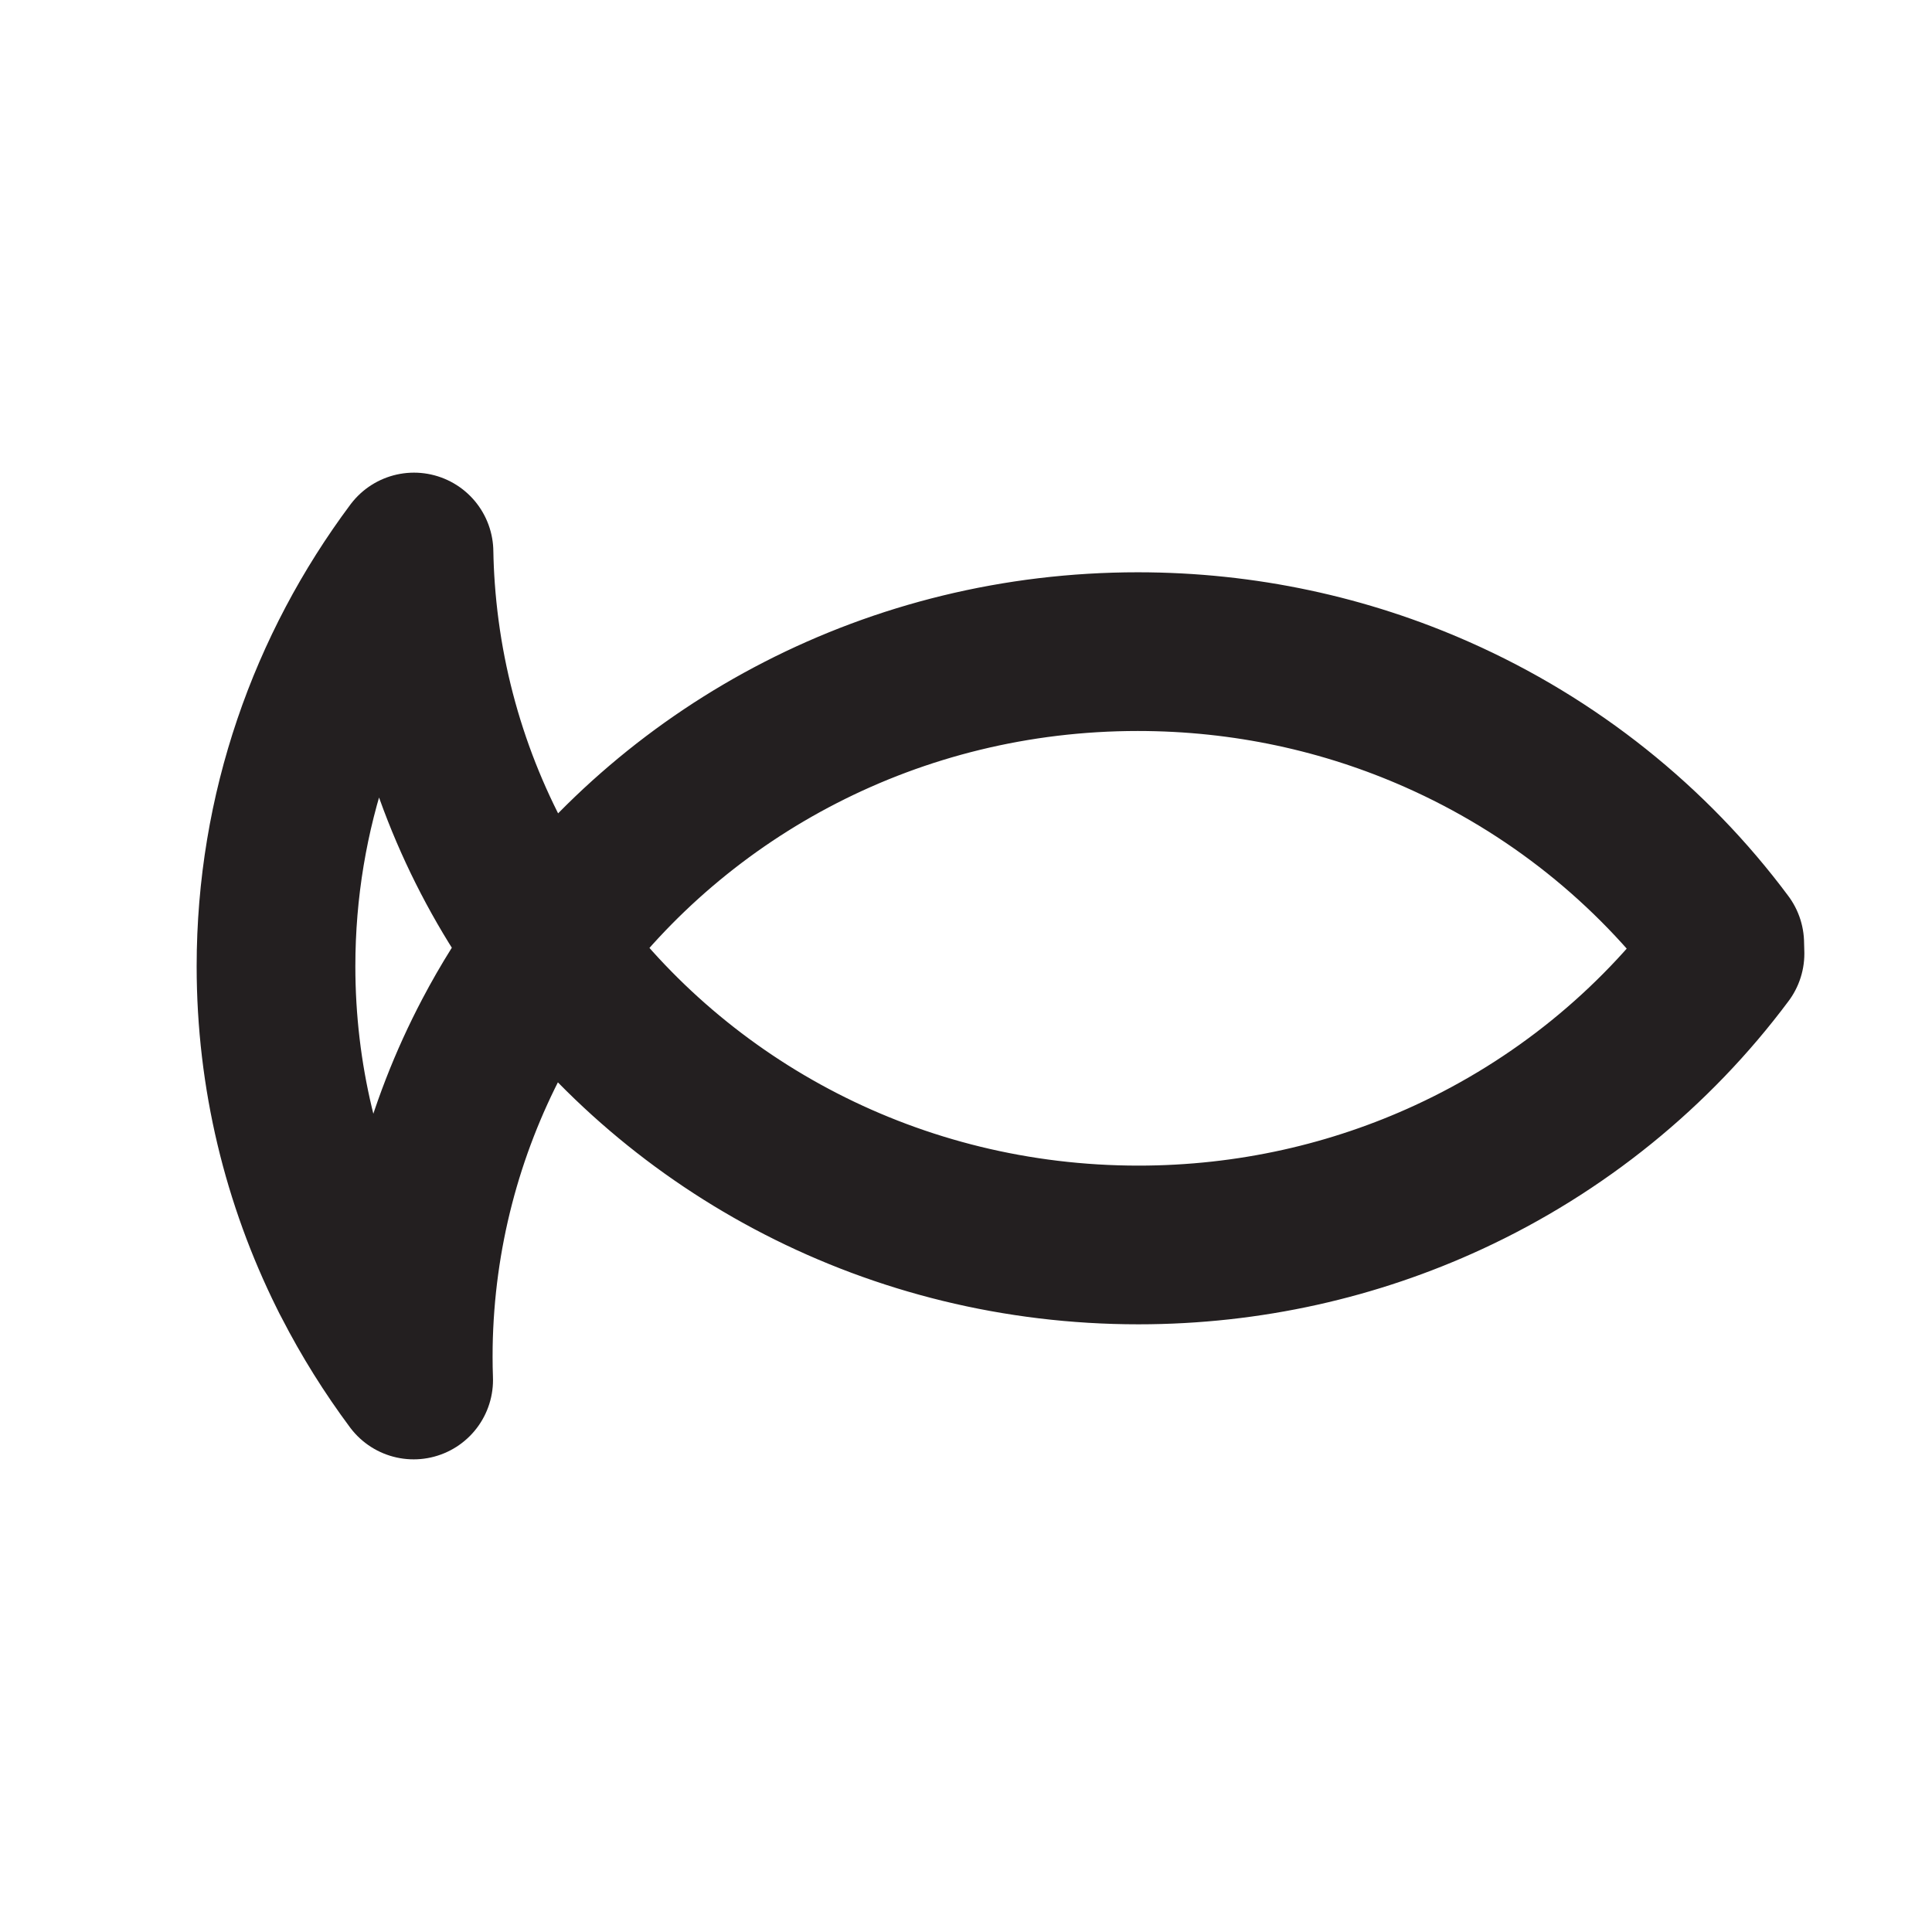
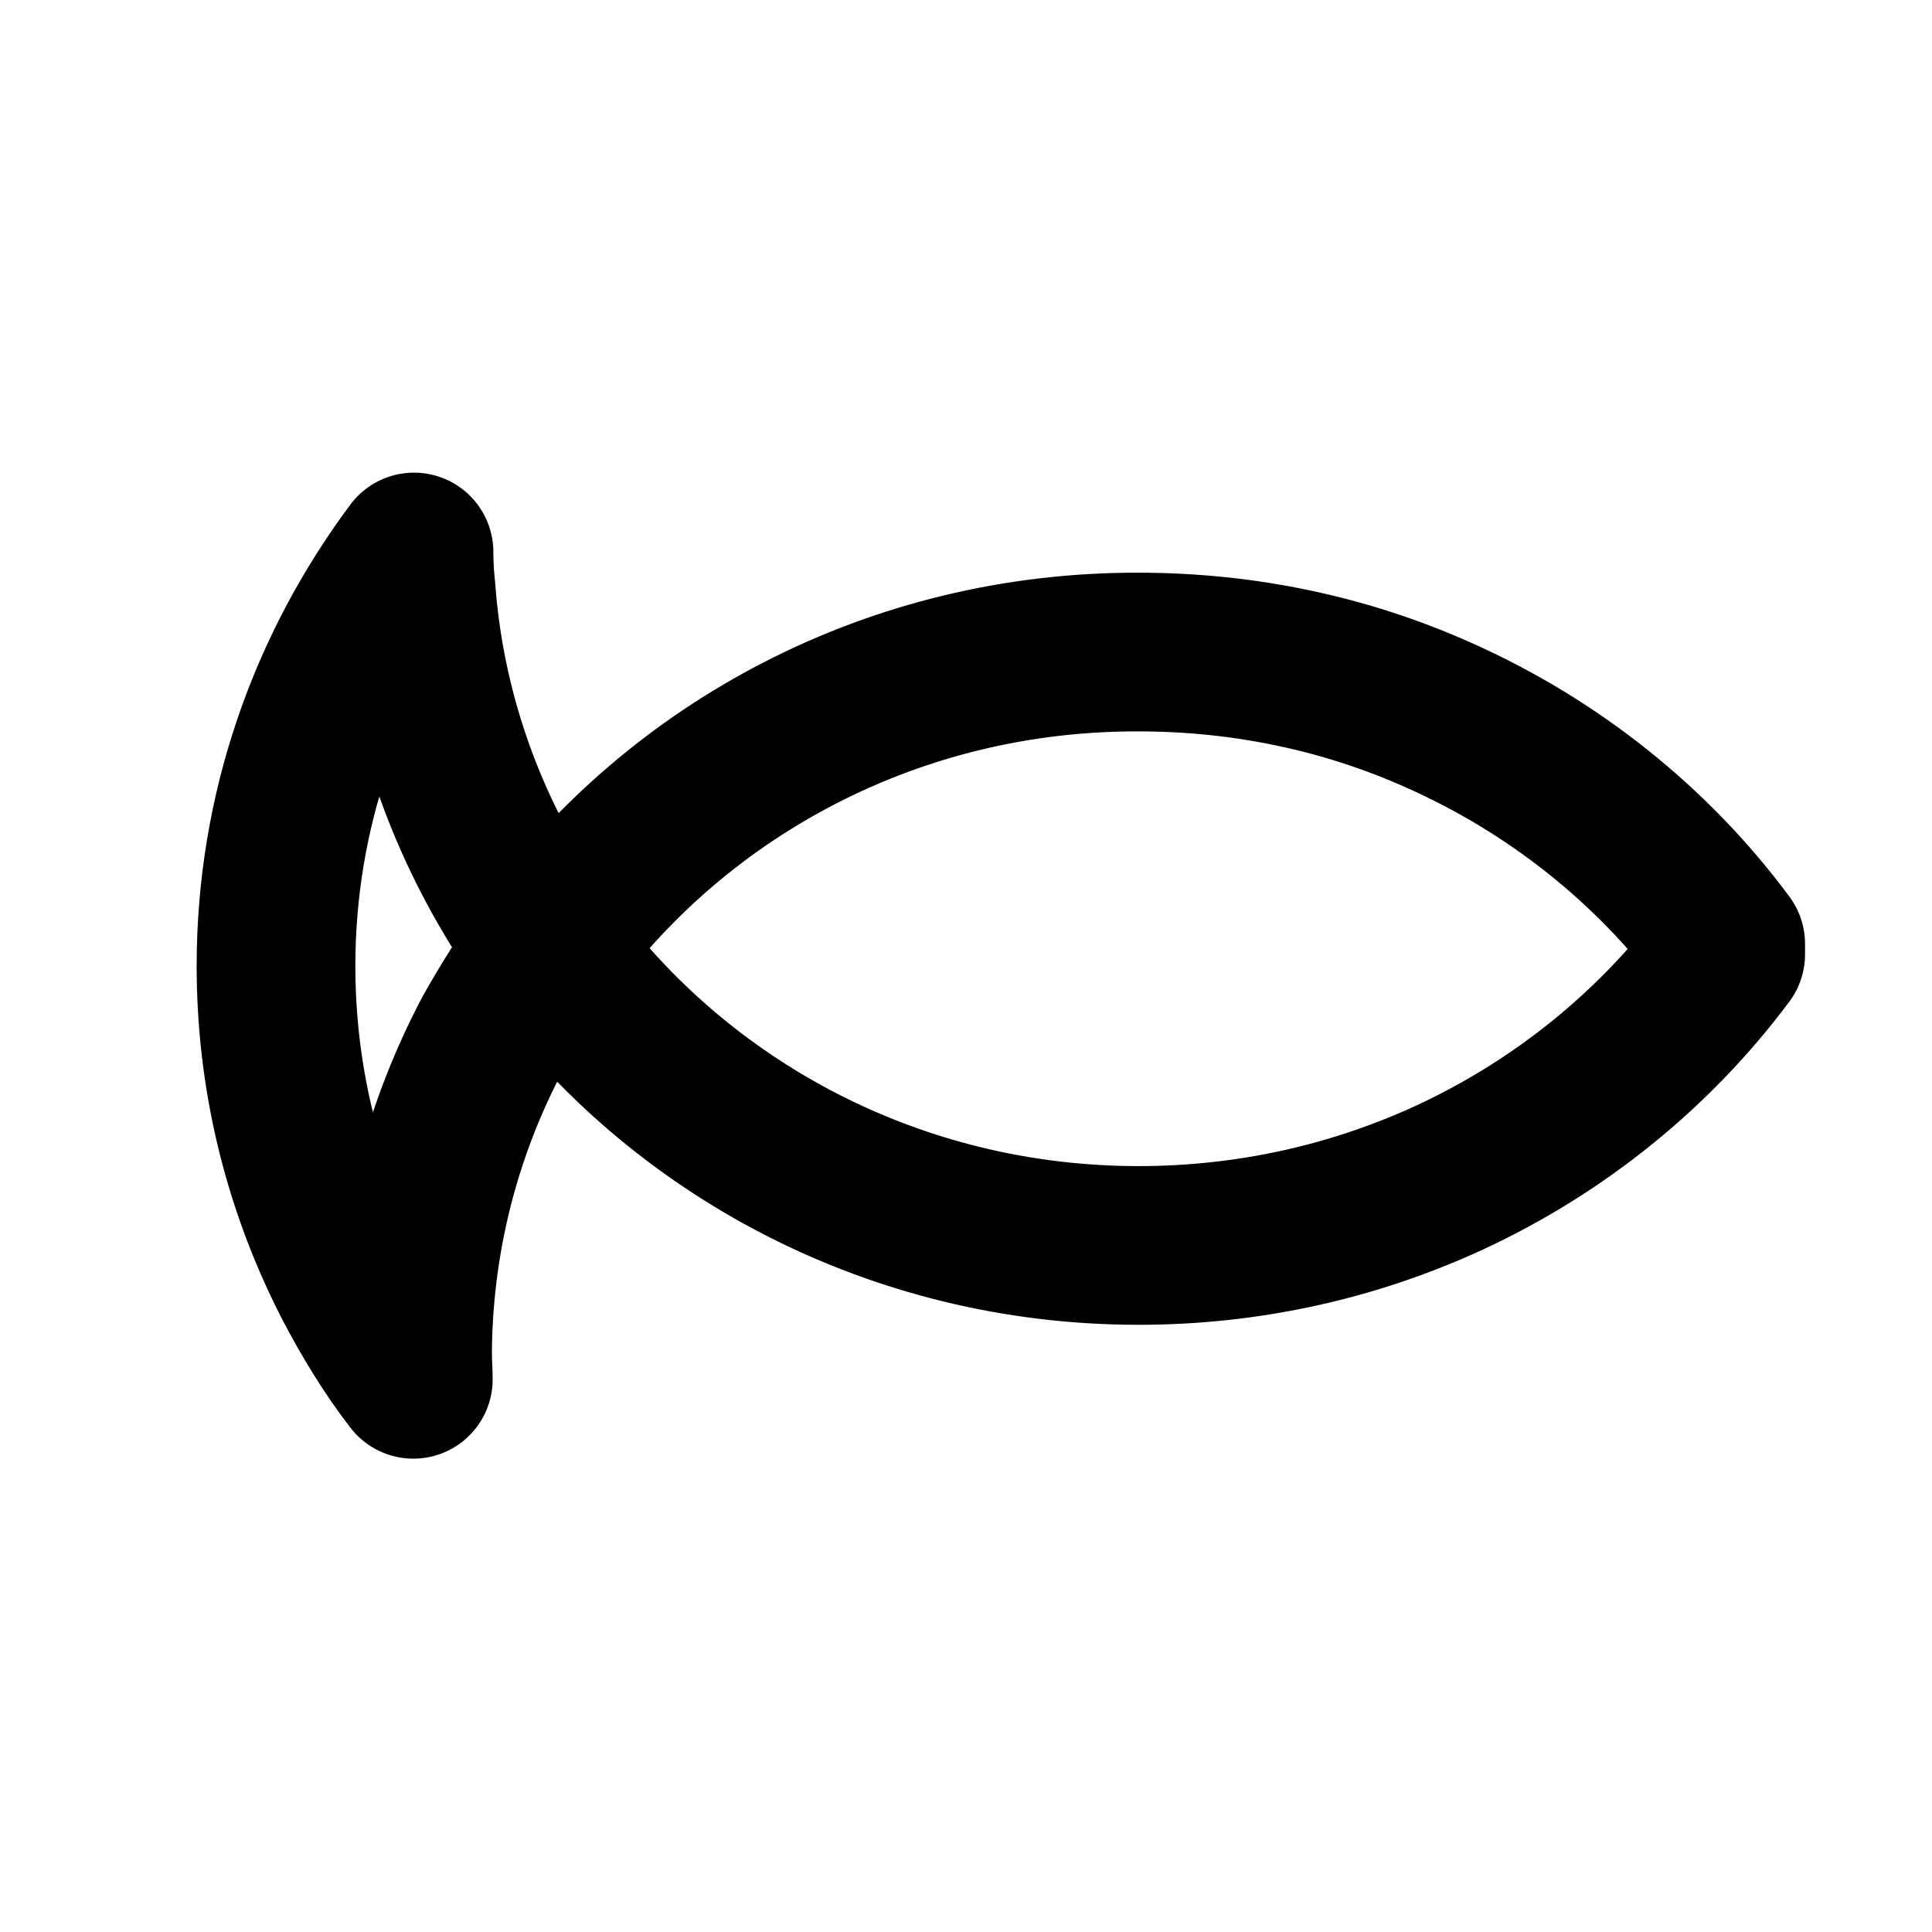
- <svg xmlns="http://www.w3.org/2000/svg" width="28" height="28" viewBox="0 0 28 28" fill="none">
-   <path d="M7.936 13.737C7.776 13.518 7.625 13.293 7.483 13.061C6.659 11.722 6.142 10.183 6.024 8.537C6.011 8.359 6.003 8.18 6 8C4.742 9.686 4 11.76 4 14.004C4 15.598 4.375 17.107 5.043 18.452C5.063 18.494 5.084 18.535 5.106 18.575C5.363 19.075 5.661 19.551 5.995 20C5.991 19.89 5.989 19.78 5.989 19.669C5.989 19.614 5.99 19.559 5.99 19.504C6.017 17.888 6.428 16.363 7.139 15.012C7.373 14.567 7.64 14.141 7.936 13.737ZM7.936 13.737C9.839 16.343 12.965 18.043 16.499 18.043C18.108 18.043 19.632 17.69 20.995 17.06C22.593 16.322 23.97 15.201 25 13.82C24.999 13.771 24.998 13.722 24.996 13.673C23.932 12.244 22.497 11.094 20.829 10.356C19.506 9.77 18.037 9.444 16.49 9.444C12.961 9.444 9.84 11.138 7.936 13.737Z" stroke="#231F20" stroke-width="2.3" stroke-linecap="round" stroke-linejoin="round" />
+ <svg xmlns="http://www.w3.org/2000/svg" version="1.1" id="Layer_1" x="0px" y="0px" viewBox="0 0 28 28" style="enable-background:new 0 0 28 28;" xml:space="preserve">
+   <style type="text/css">
+ 	.st0{fill:none;stroke:#000000;stroke-width:2.3;stroke-linecap:round;stroke-linejoin:round;}
+ </style>
+   <path class="st0" d="M7.94,13.74c-0.16-0.22-0.31-0.44-0.45-0.68c-0.82-1.34-1.34-2.88-1.46-4.52C6.01,8.36,6,8.18,6,8  c-1.26,1.69-2,3.76-2,6c0,1.59,0.37,3.1,1.04,4.45c0.02,0.04,0.04,0.08,0.06,0.12c0.26,0.5,0.55,0.98,0.89,1.42  c0-0.11-0.01-0.22-0.01-0.33c0-0.06,0-0.11,0-0.17c0.03-1.62,0.44-3.14,1.15-4.49C7.37,14.57,7.64,14.14,7.94,13.74z M7.94,13.74  c1.9,2.61,5.03,4.31,8.56,4.31c1.61,0,3.13-0.35,4.5-0.98c1.6-0.74,2.98-1.86,4.01-3.24c0-0.05,0-0.1,0-0.15  c-1.06-1.43-2.5-2.58-4.17-3.32c-1.32-0.59-2.79-0.91-4.34-0.91C12.96,9.44,9.84,11.14,7.94,13.74z" />
</svg>
